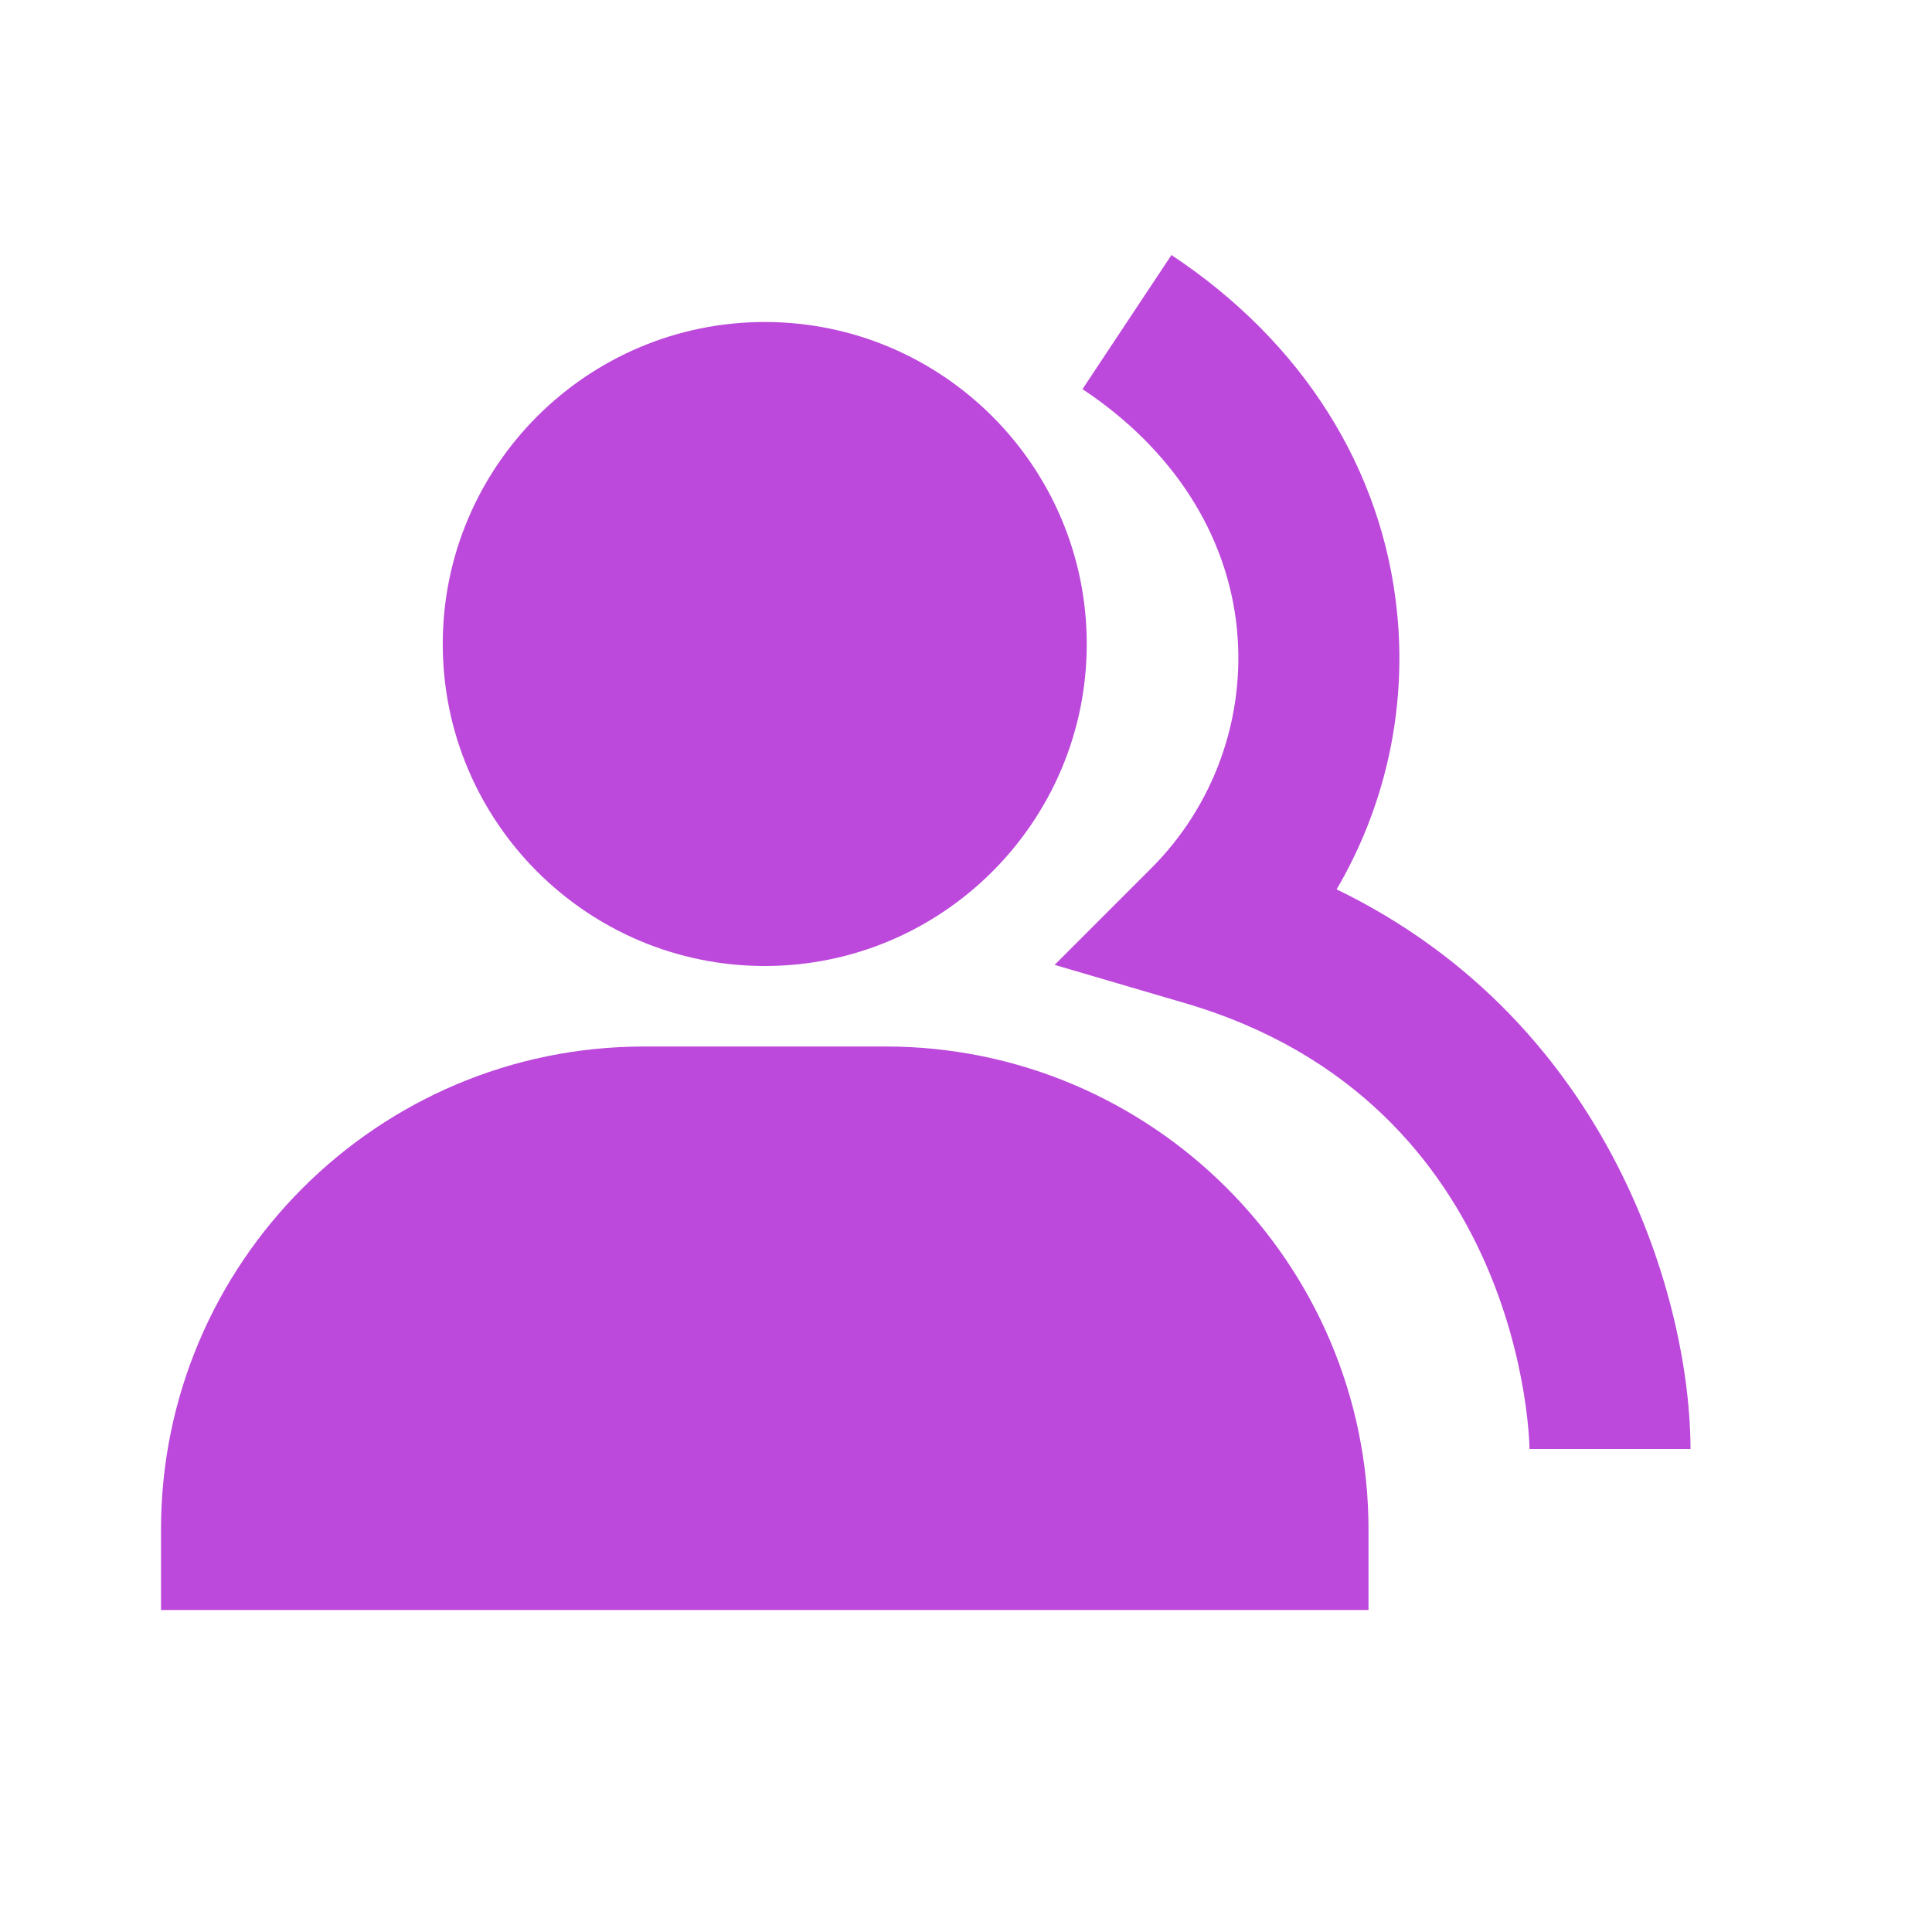
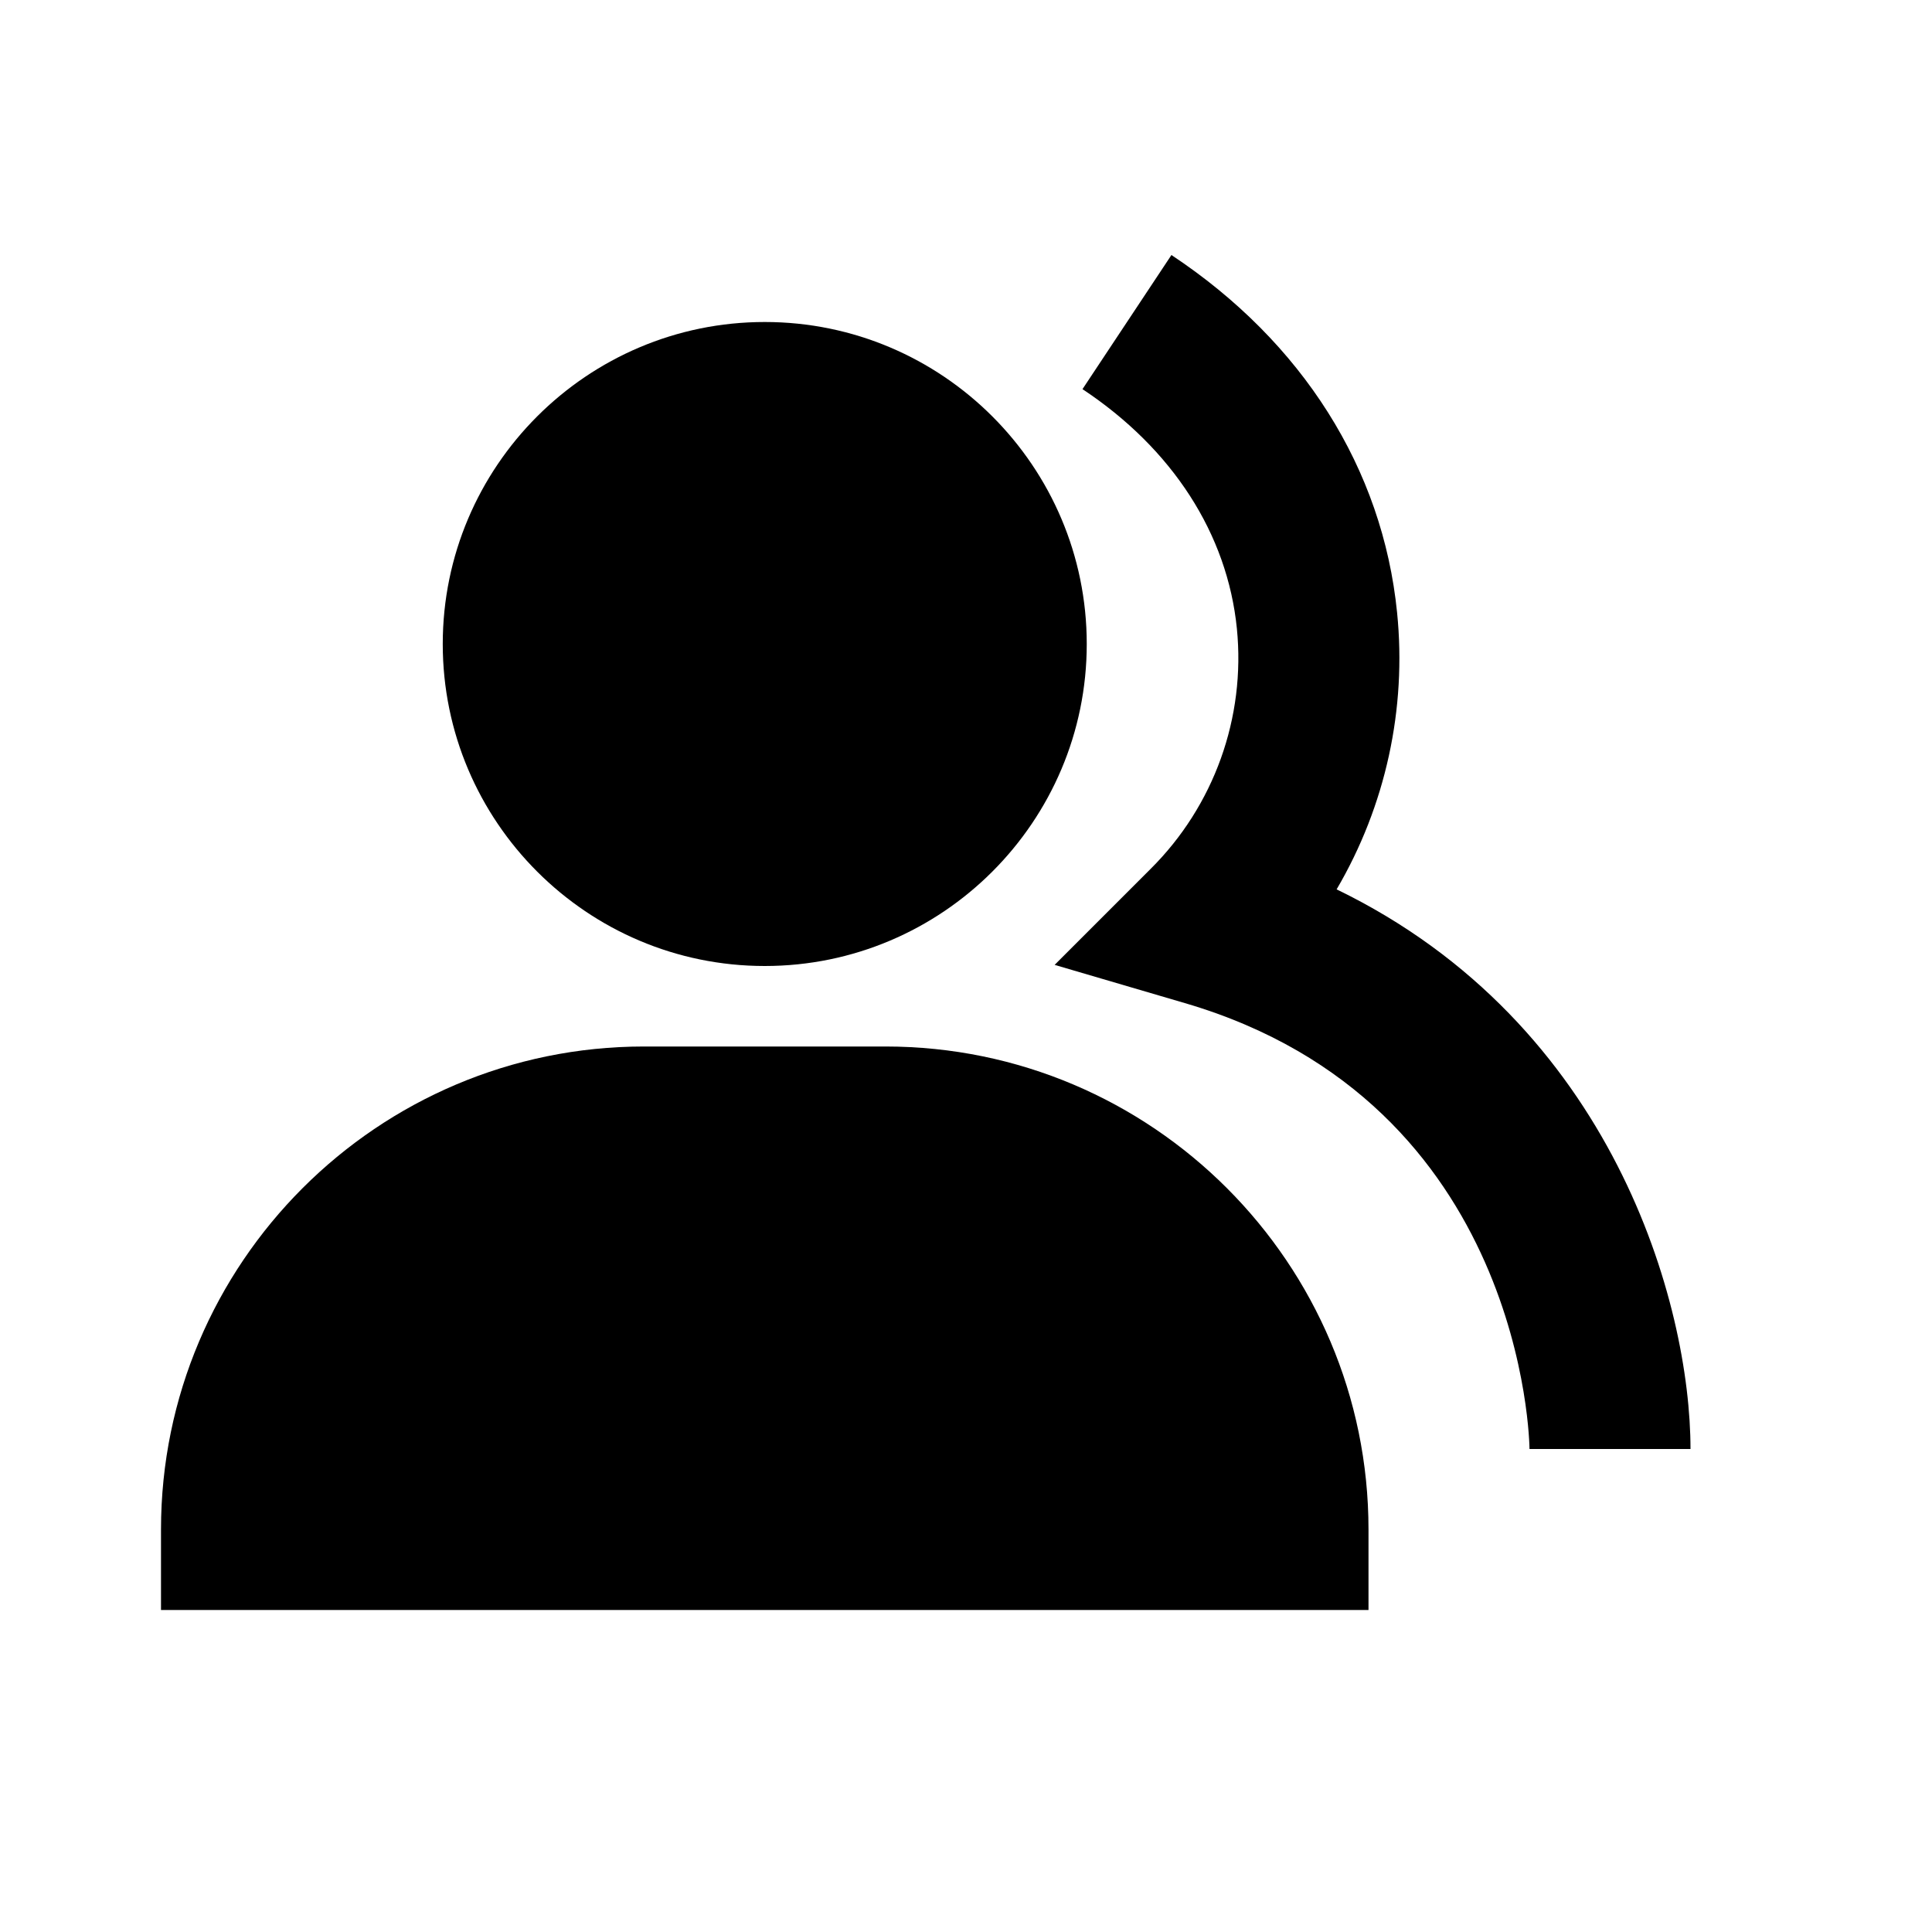
- <svg xmlns="http://www.w3.org/2000/svg" width="24" height="24" viewBox="0 0 24 24" style="fill: #bc49db;transform: ;msFilter:;">
+ <svg xmlns="http://www.w3.org/2000/svg" width="24" height="24" viewBox="0 0 24 24" fill="currentColor">
  <path d="M9.5 12c2.206 0 4-1.794 4-4s-1.794-4-4-4-4 1.794-4 4 1.794 4 4 4zm1.5 1H8c-3.309 0-6 2.691-6 6v1h15v-1c0-3.309-2.691-6-6-6z" />
  <path d="M16.604 11.048a5.67 5.67 0 0 0 .751-3.44c-.179-1.784-1.175-3.361-2.803-4.44l-1.105 1.666c1.119.742 1.8 1.799 1.918 2.974a3.693 3.693 0 0 1-1.072 2.986l-1.192 1.192 1.618.475C18.951 13.701 19 17.957 19 18h2c0-1.789-.956-5.285-4.396-6.952z" />
</svg>
